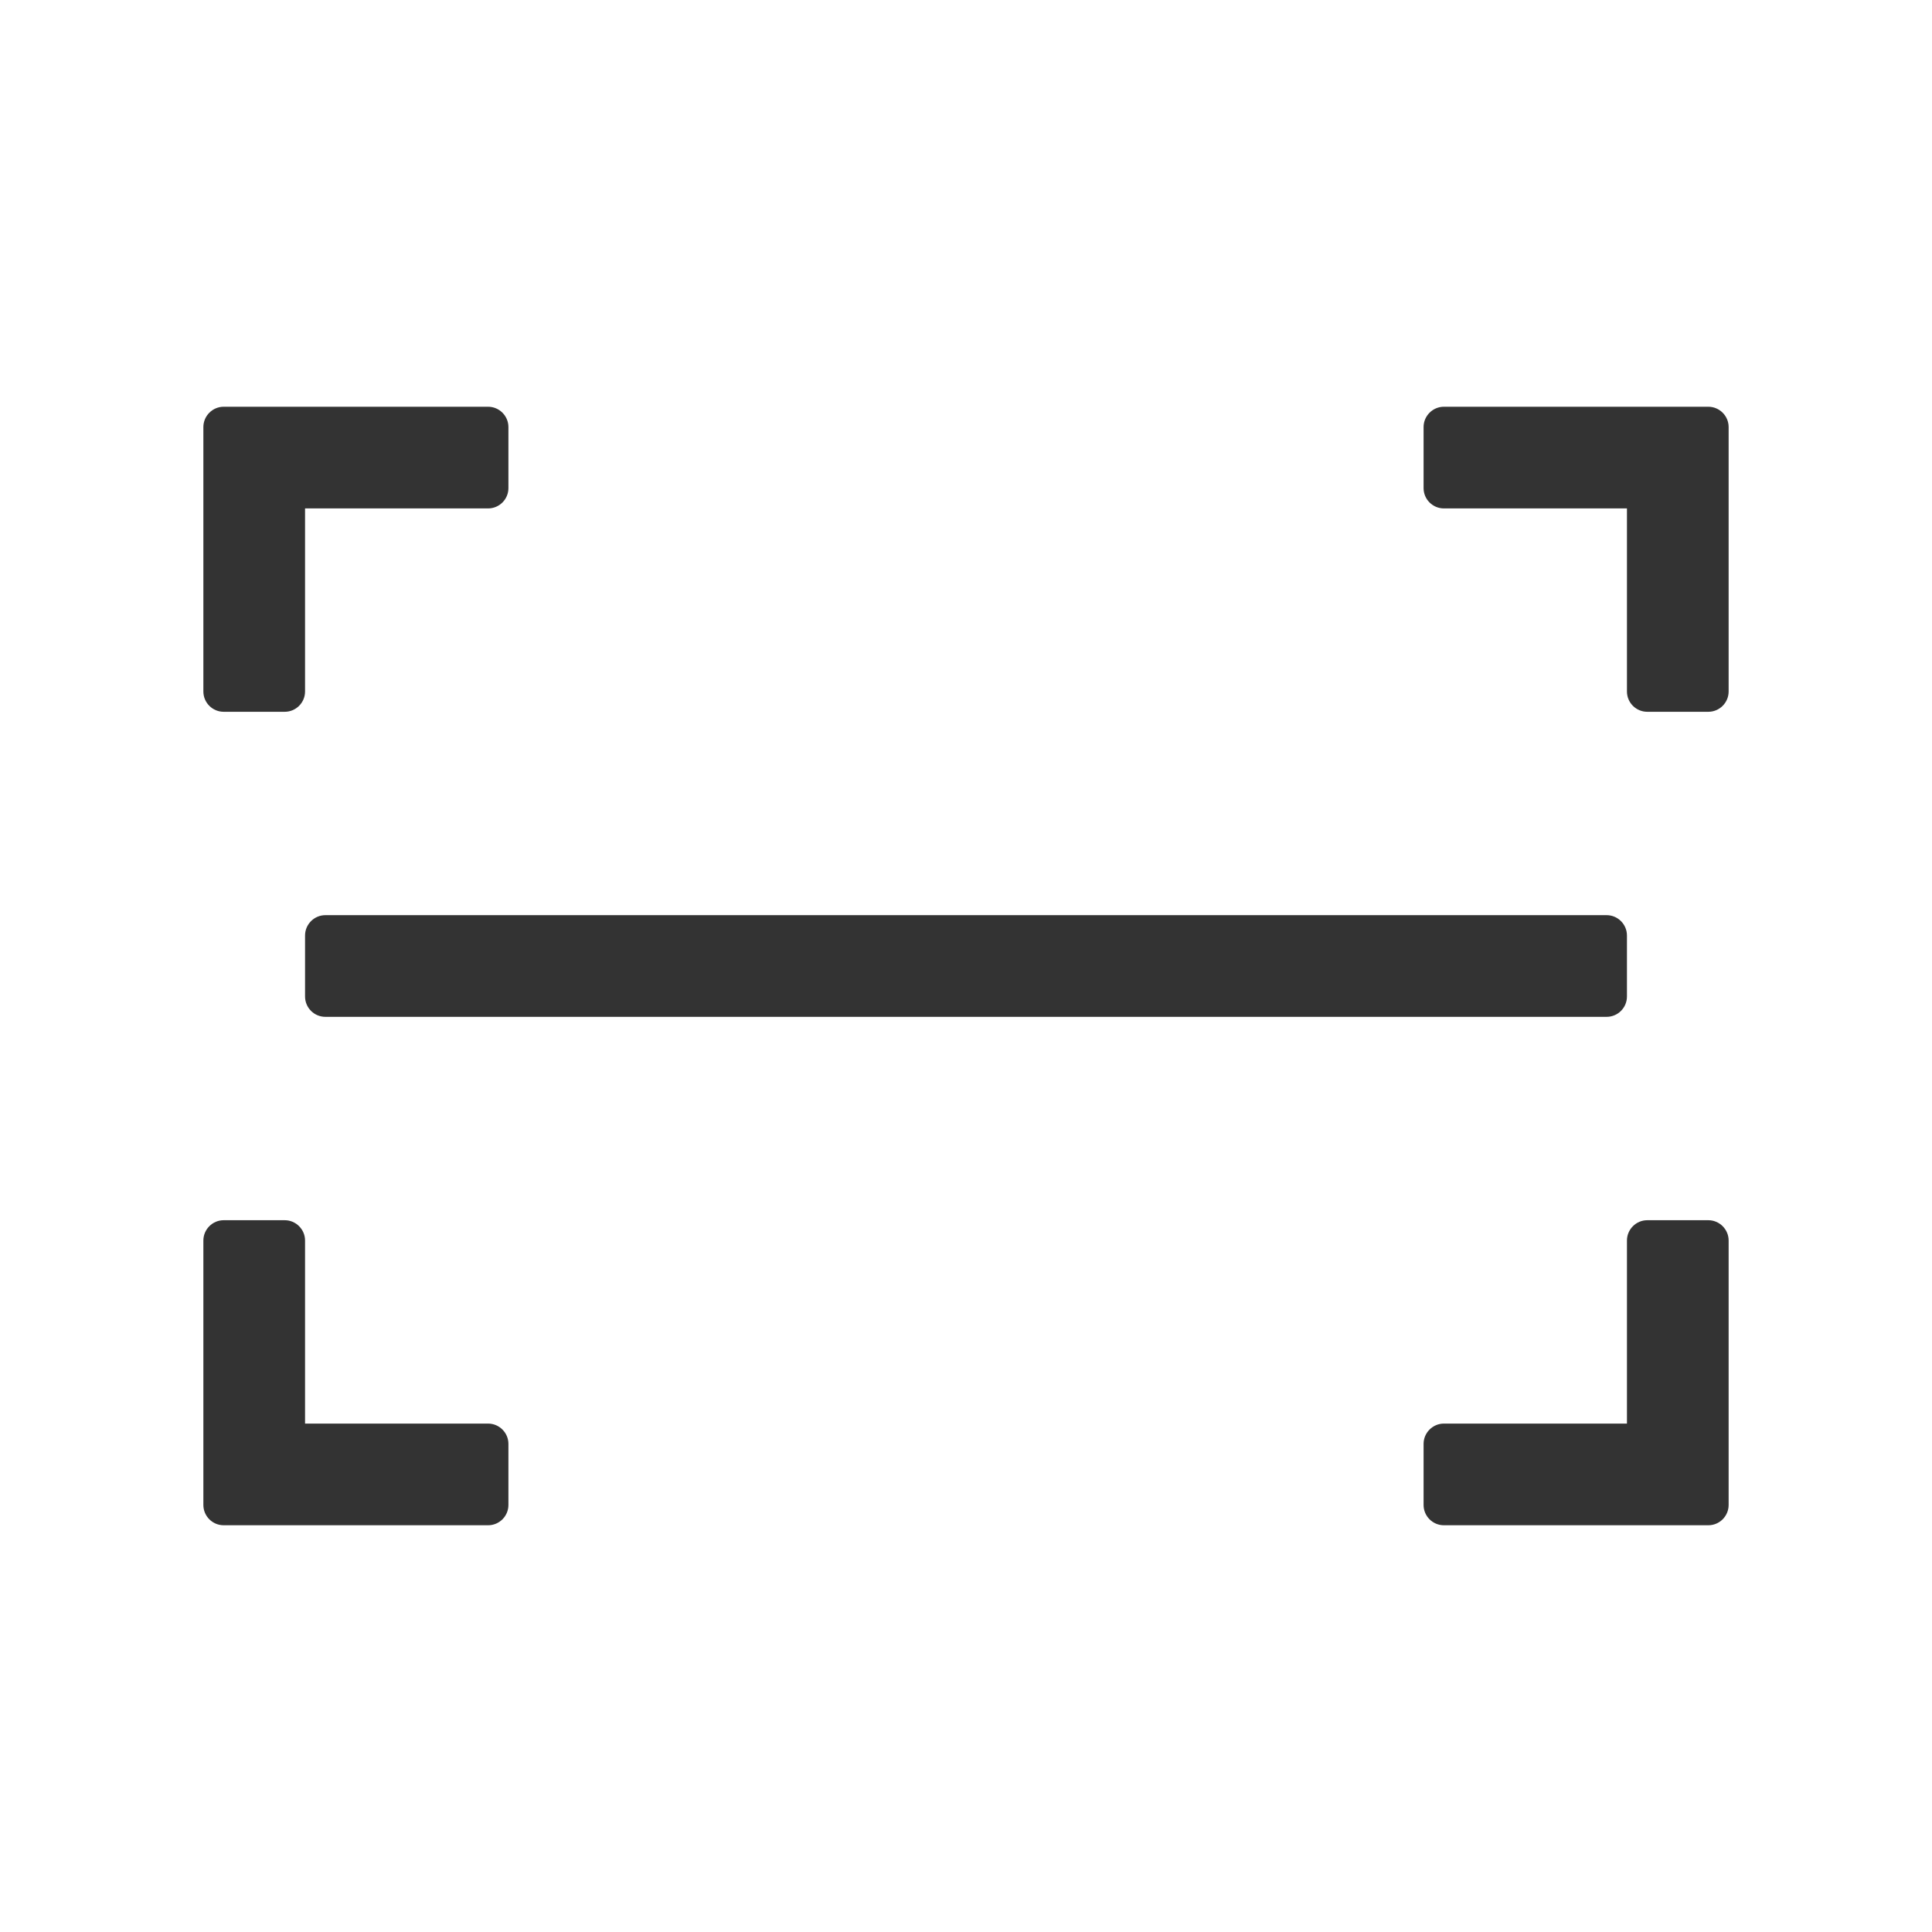
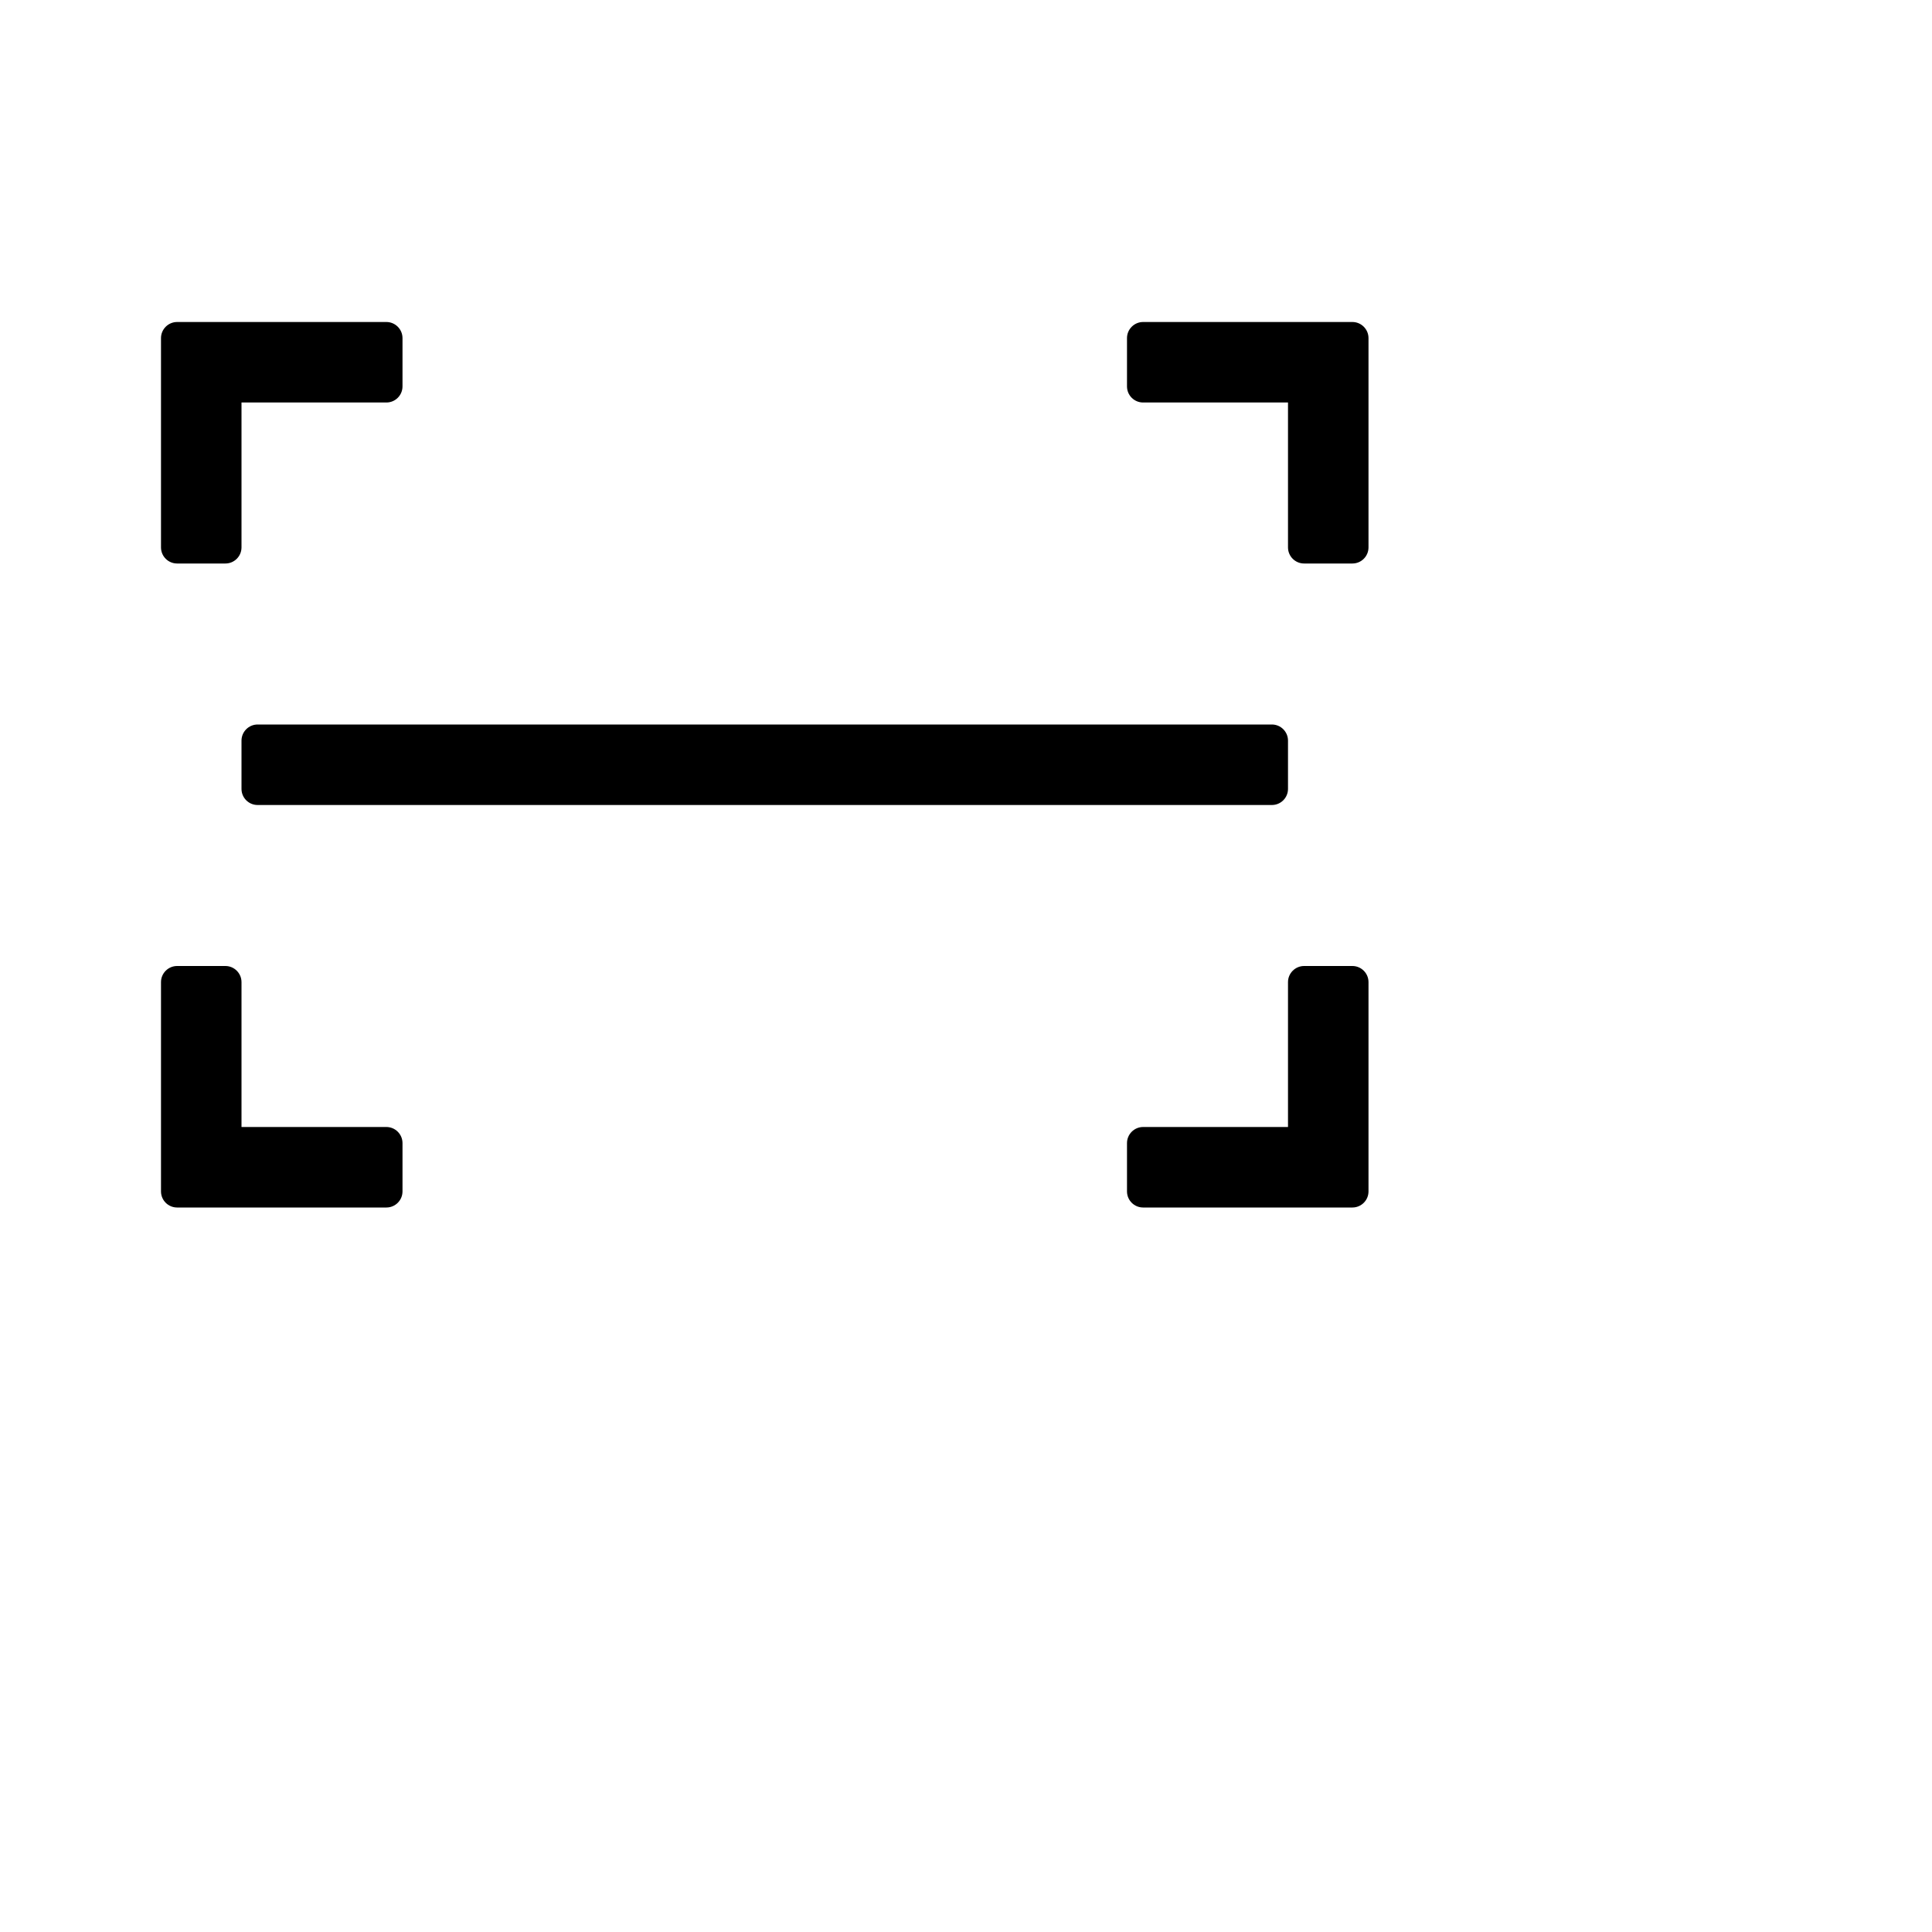
- <svg xmlns="http://www.w3.org/2000/svg" width="19" height="19" viewBox="0 0 19 19">
-   <path fill-rule="evenodd" d="M4.8 4c.11 0 .2.09.2.2v.6a.2.2 0 0 1-.2.2H3v1.8a.2.2 0 0 1-.2.2h-.6a.2.2 0 0 1-.2-.2V4.2c0-.11.09-.2.2-.2h2.6zM17 6.8a.2.2 0 0 1-.2.2h-.6a.2.2 0 0 1-.2-.2V5h-1.8a.2.2 0 0 1-.2-.2v-.6c0-.11.09-.2.2-.2h2.6c.11 0 .2.09.2.2v2.6zM14.2 15a.2.2 0 0 1-.2-.2v-.6c0-.11.09-.2.2-.2H16v-1.8c0-.11.09-.2.2-.2h.6c.11 0 .2.09.2.2v2.6a.2.2 0 0 1-.2.2h-2.6zM2 12.2c0-.11.09-.2.2-.2h.6c.11 0 .2.09.2.2V14h1.8c.11 0 .2.09.2.2v.6a.2.2 0 0 1-.2.2H2.2a.2.2 0 0 1-.2-.2v-2.6zM3.2 9h12.6c.11 0 .2.09.2.2v.6a.2.2 0 0 1-.2.2H3.2a.2.2 0 0 1-.2-.2v-.6c0-.11.09-.2.2-.2z" fill="#333333" />
+ <svg xmlns="http://www.w3.org/2000/svg" viewBox="0 0 24 24">
+   <path d="M4.8 4c.11 0 .2.09.2.2v.6a.2.2 0 0 1-.2.2H3v1.8a.2.2 0 0 1-.2.2h-.6a.2.2 0 0 1-.2-.2V4.2c0-.11.09-.2.2-.2h2.6zM17 6.8a.2.2 0 0 1-.2.2h-.6a.2.2 0 0 1-.2-.2V5h-1.8a.2.2 0 0 1-.2-.2v-.6c0-.11.09-.2.2-.2h2.6c.11 0 .2.09.2.2v2.6zM14.2 15a.2.2 0 0 1-.2-.2v-.6c0-.11.09-.2.2-.2H16v-1.8c0-.11.09-.2.2-.2h.6c.11 0 .2.09.2.2v2.6a.2.2 0 0 1-.2.2h-2.6zM2 12.2c0-.11.09-.2.2-.2h.6c.11 0 .2.09.2.2V14h1.8c.11 0 .2.09.2.2v.6a.2.2 0 0 1-.2.2H2.2a.2.2 0 0 1-.2-.2v-2.6zM3.2 9h12.6c.11 0 .2.09.2.2v.6a.2.2 0 0 1-.2.2H3.2a.2.2 0 0 1-.2-.2v-.6c0-.11.09-.2.2-.2z" />
</svg>
